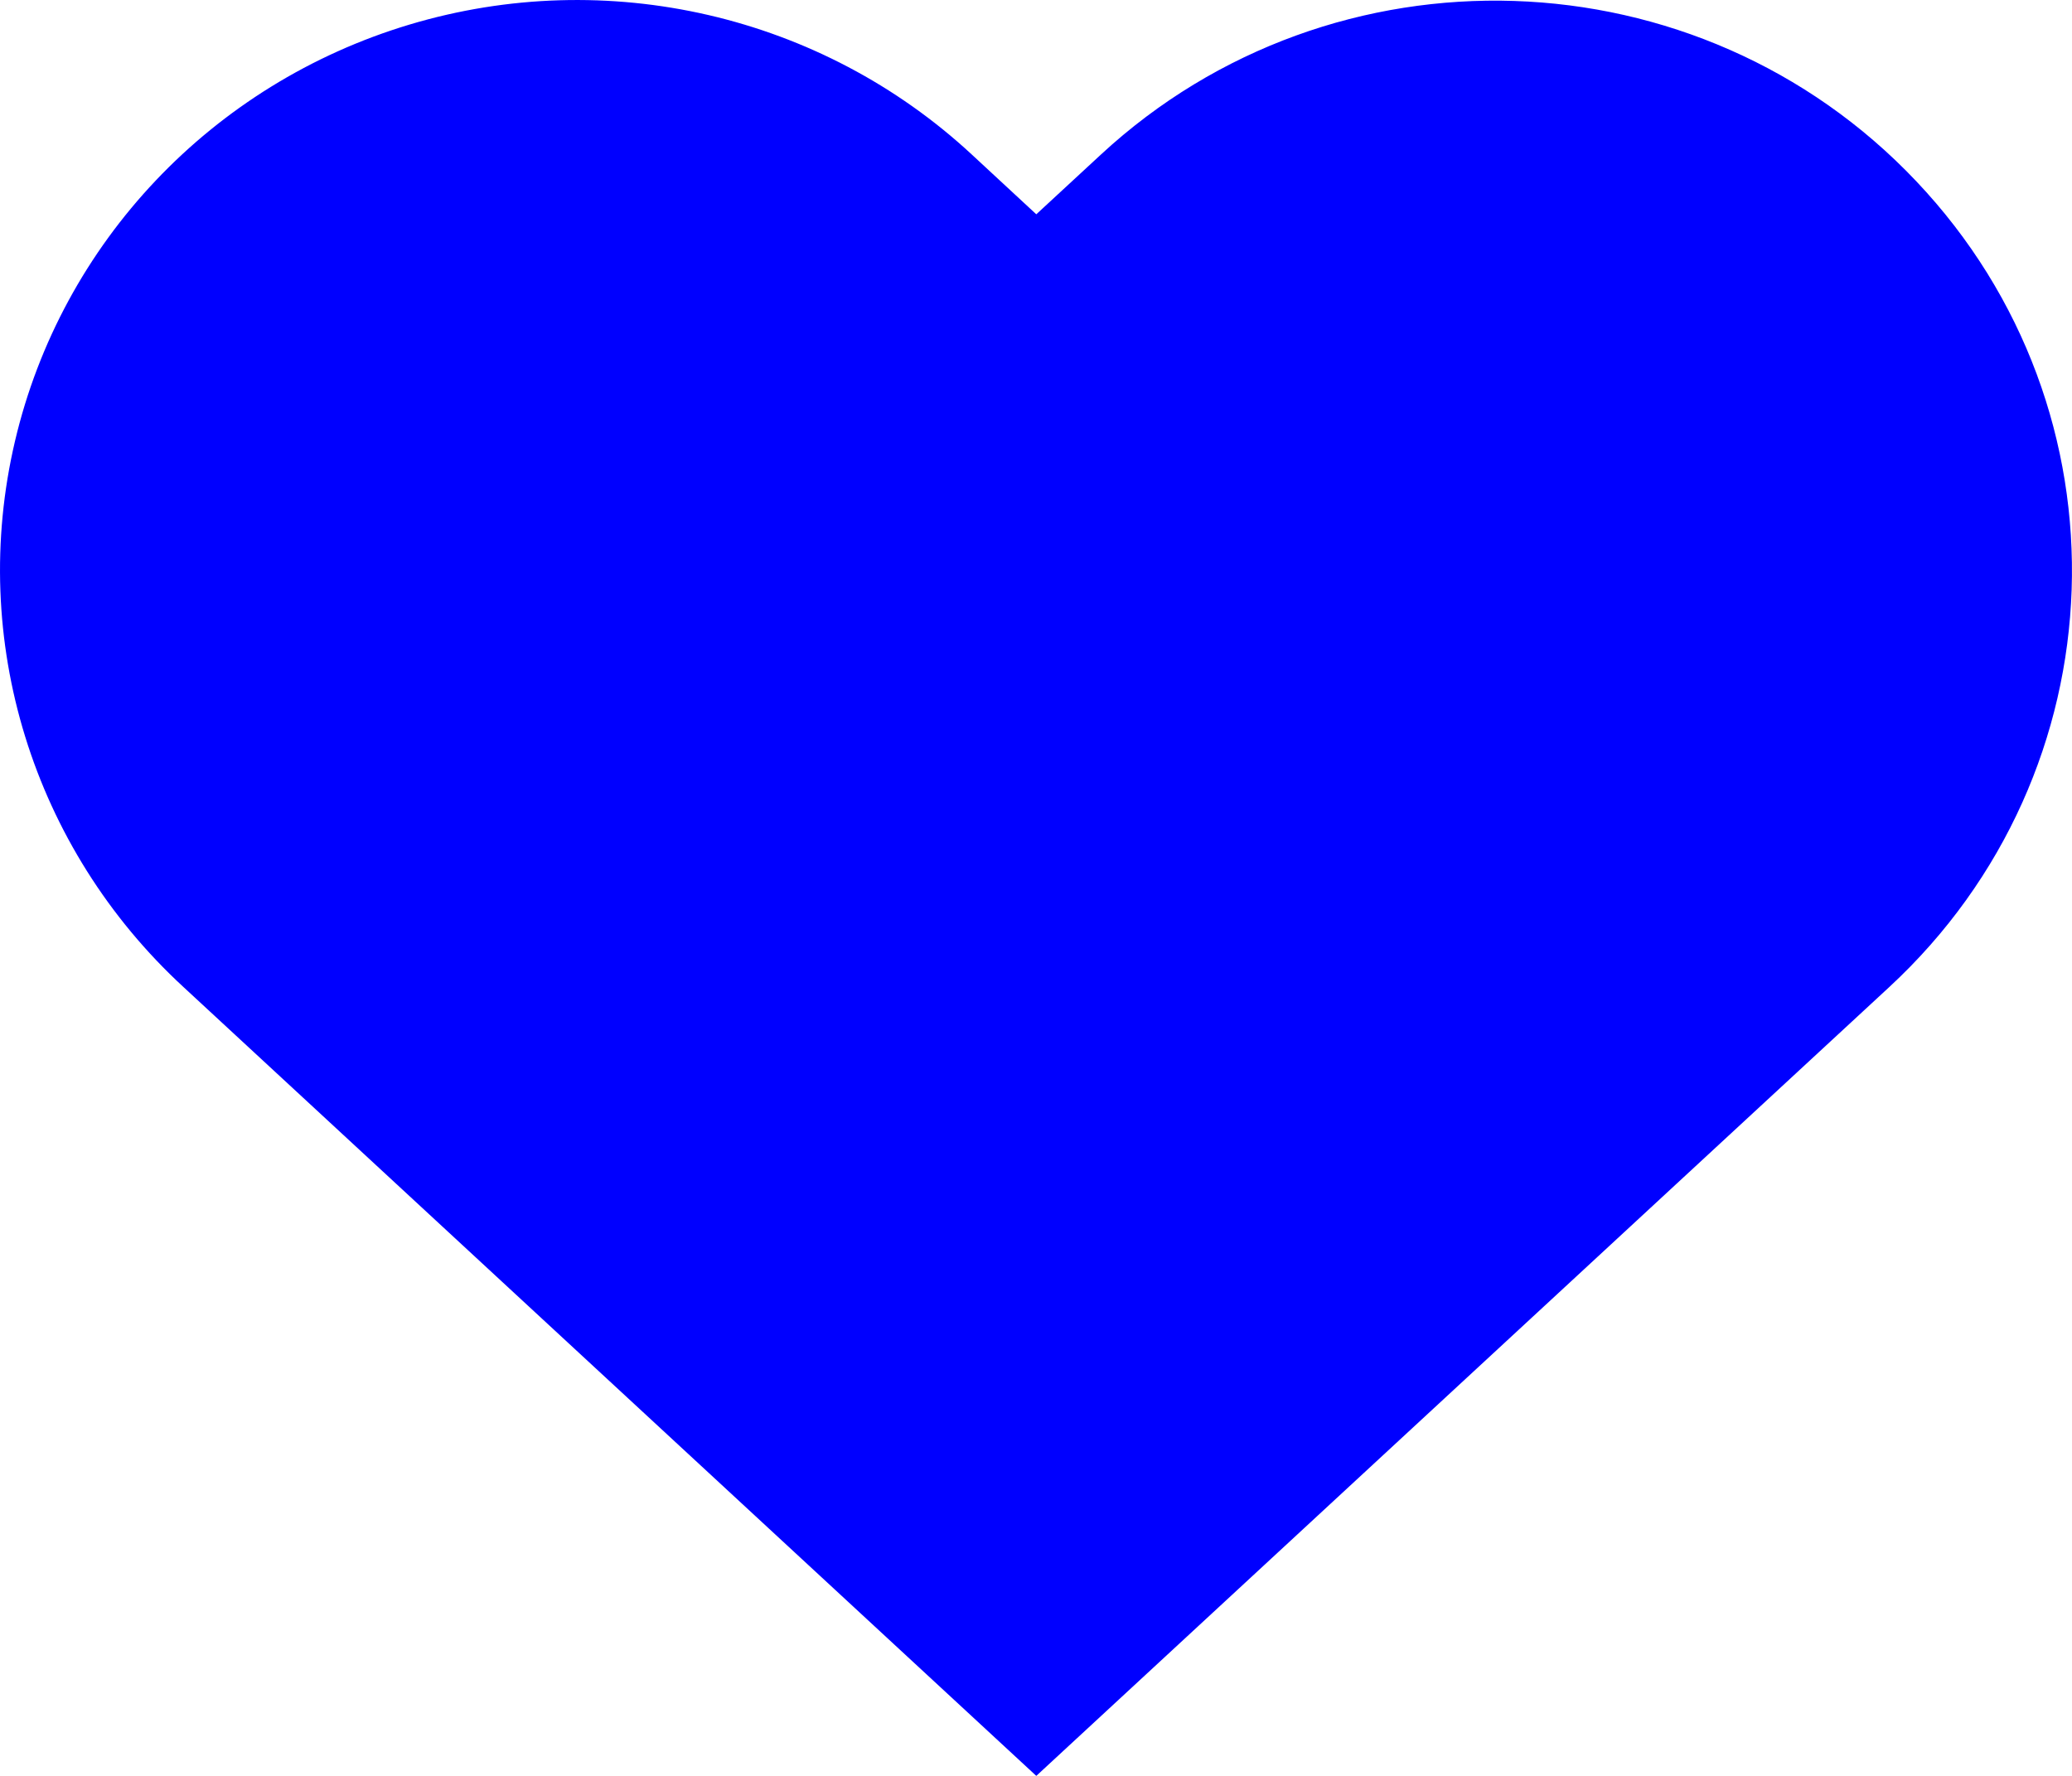
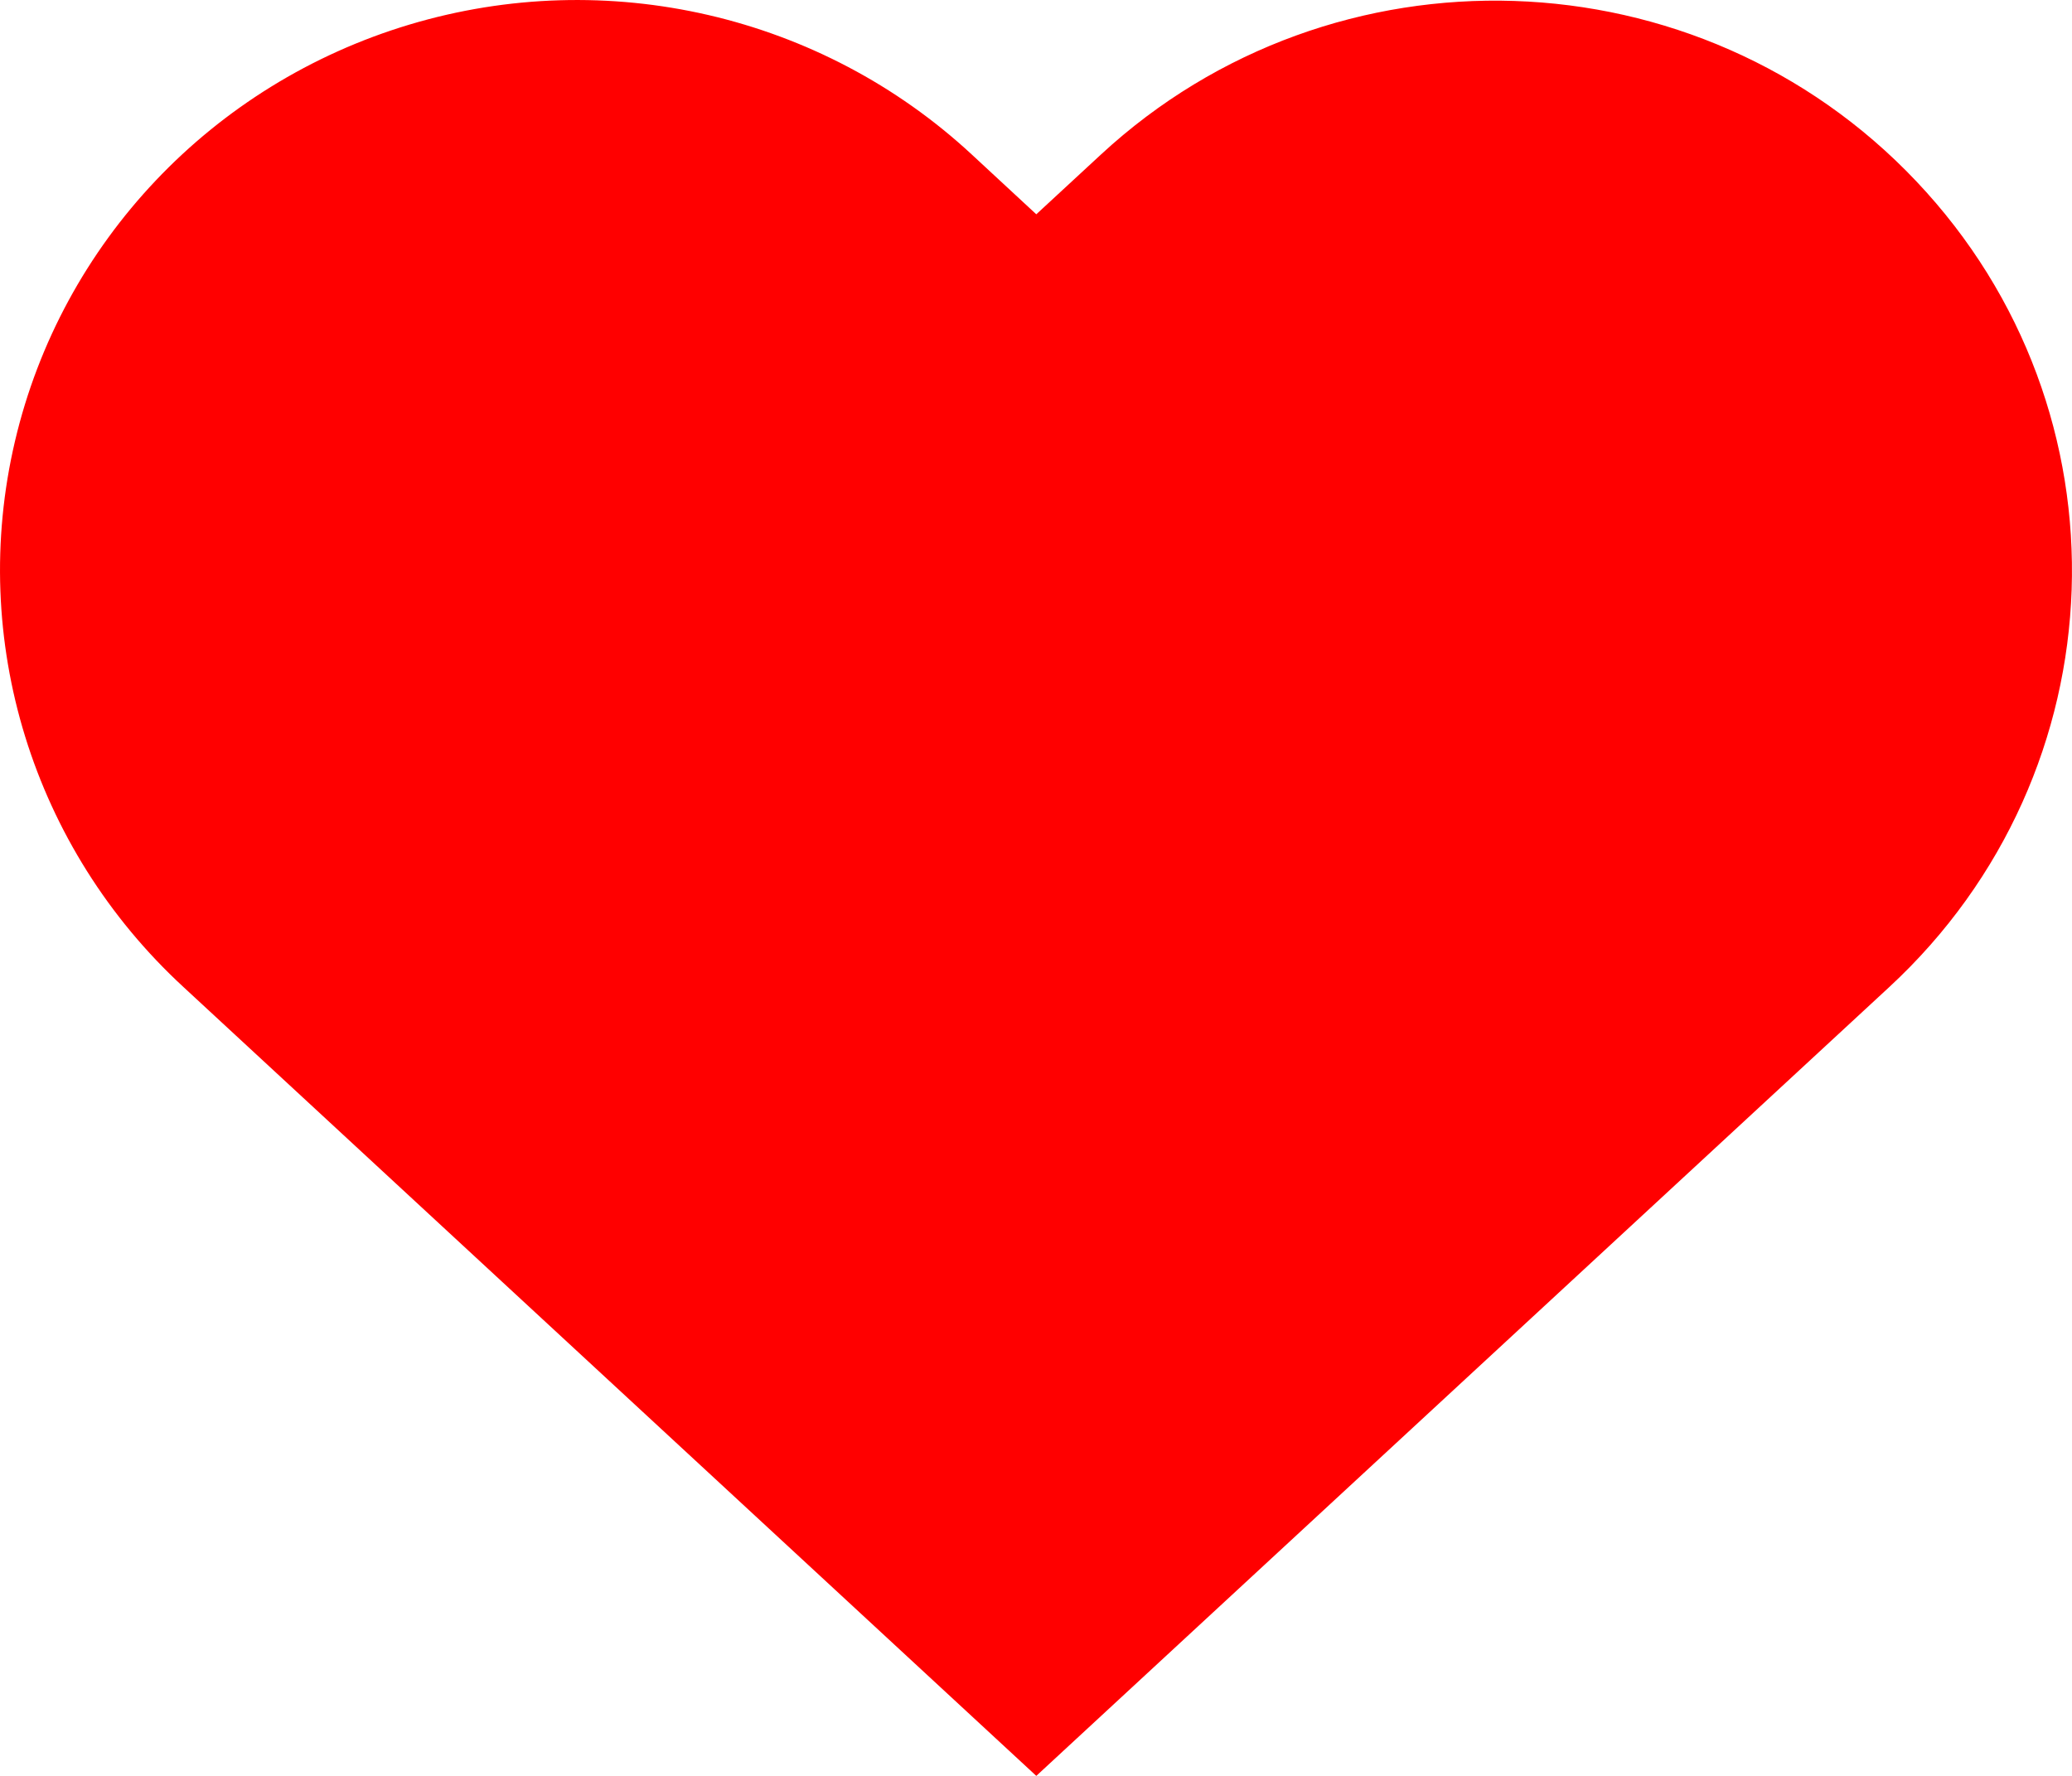
<svg xmlns="http://www.w3.org/2000/svg" width="14px" height="12px" viewBox="0 0 14 12" version="1.1">
  <g id="heart" stroke="none" stroke-width="1" fill="none" fill-rule="evenodd">
-     <path d="M7.002,12 L1.24,6.67 C0.22,5.73 -0.214,4.324 0.101,2.982 C0.416,1.639 1.433,0.566 2.767,0.166 C4.101,-0.234 5.549,0.101 6.566,1.044 L7.002,1.448 L7.439,1.044 C9.011,-0.41 11.478,-0.329 12.948,1.225 C14.419,2.778 14.337,5.216 12.765,6.67 L7.002,12 Z" id="Path" fill="blue" fill-rule="nonzero" />
+     <path d="M7.002,12 L1.24,6.67 C0.22,5.73 -0.214,4.324 0.101,2.982 C0.416,1.639 1.433,0.566 2.767,0.166 C4.101,-0.234 5.549,0.101 6.566,1.044 L7.002,1.448 L7.439,1.044 C9.011,-0.41 11.478,-0.329 12.948,1.225 C14.419,2.778 14.337,5.216 12.765,6.67 L7.002,12 Z" id="Path" fill="red" fill-rule="nonzero" />
  </g>
</svg>
